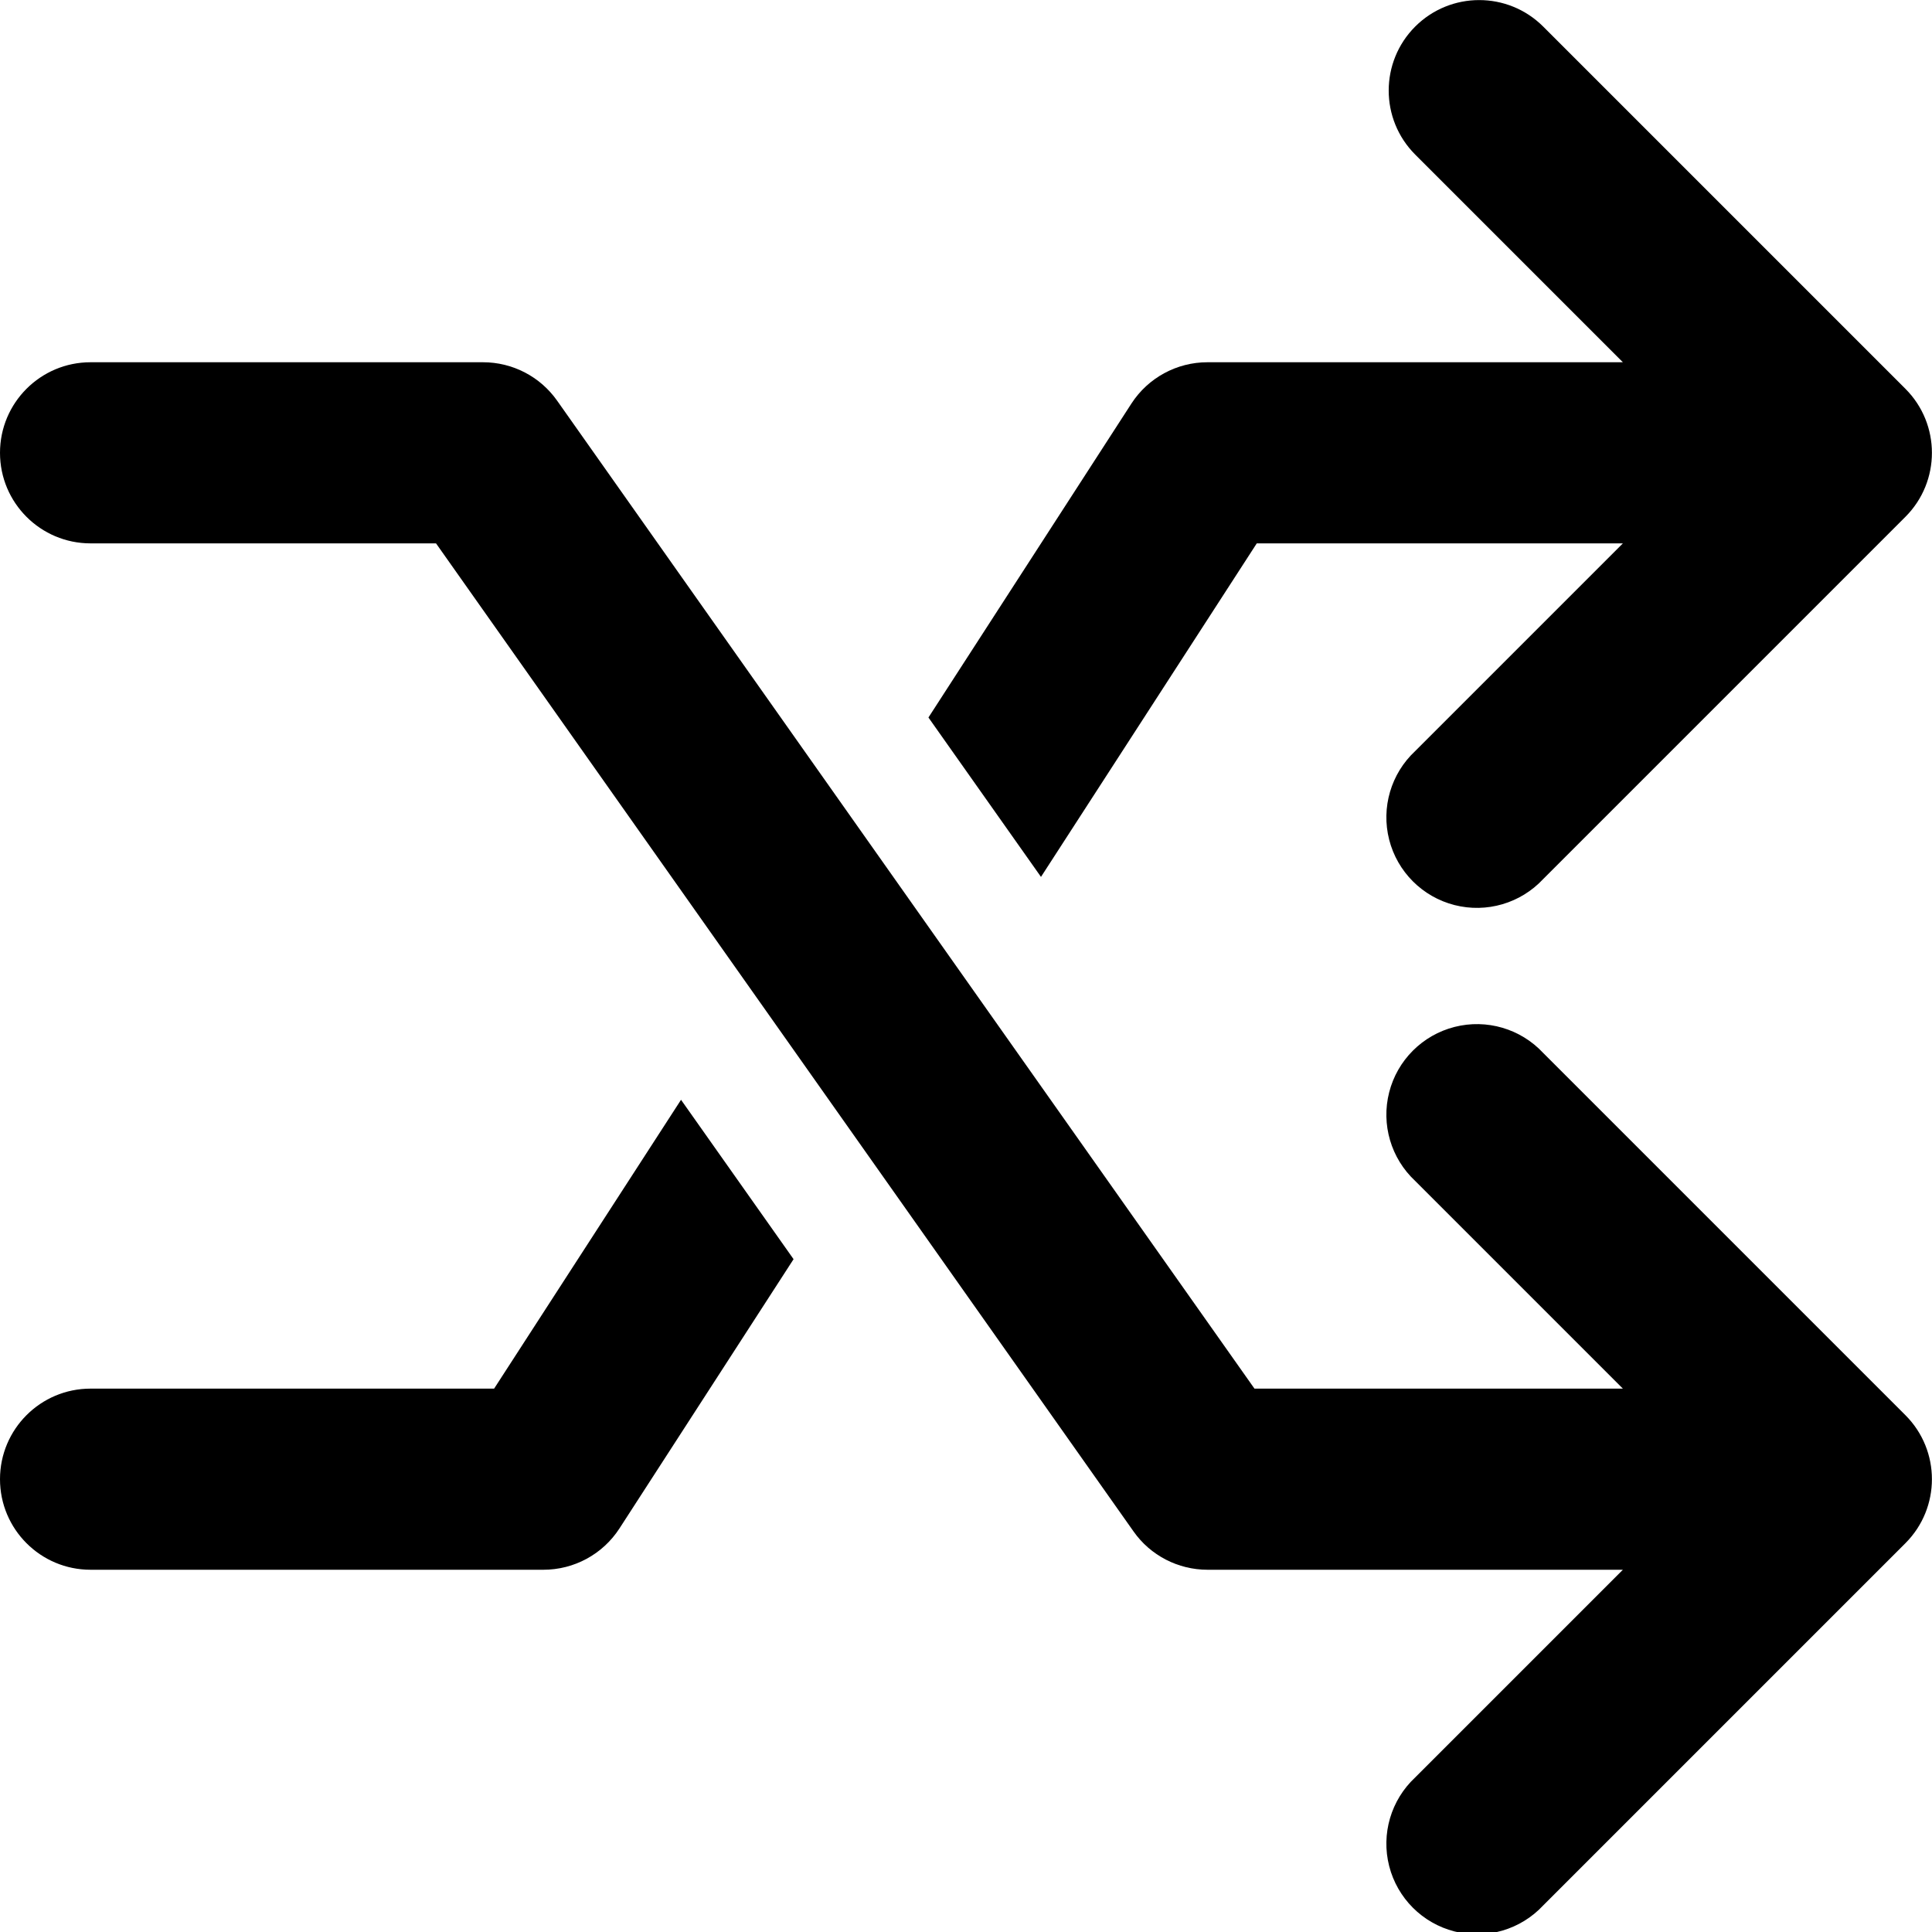
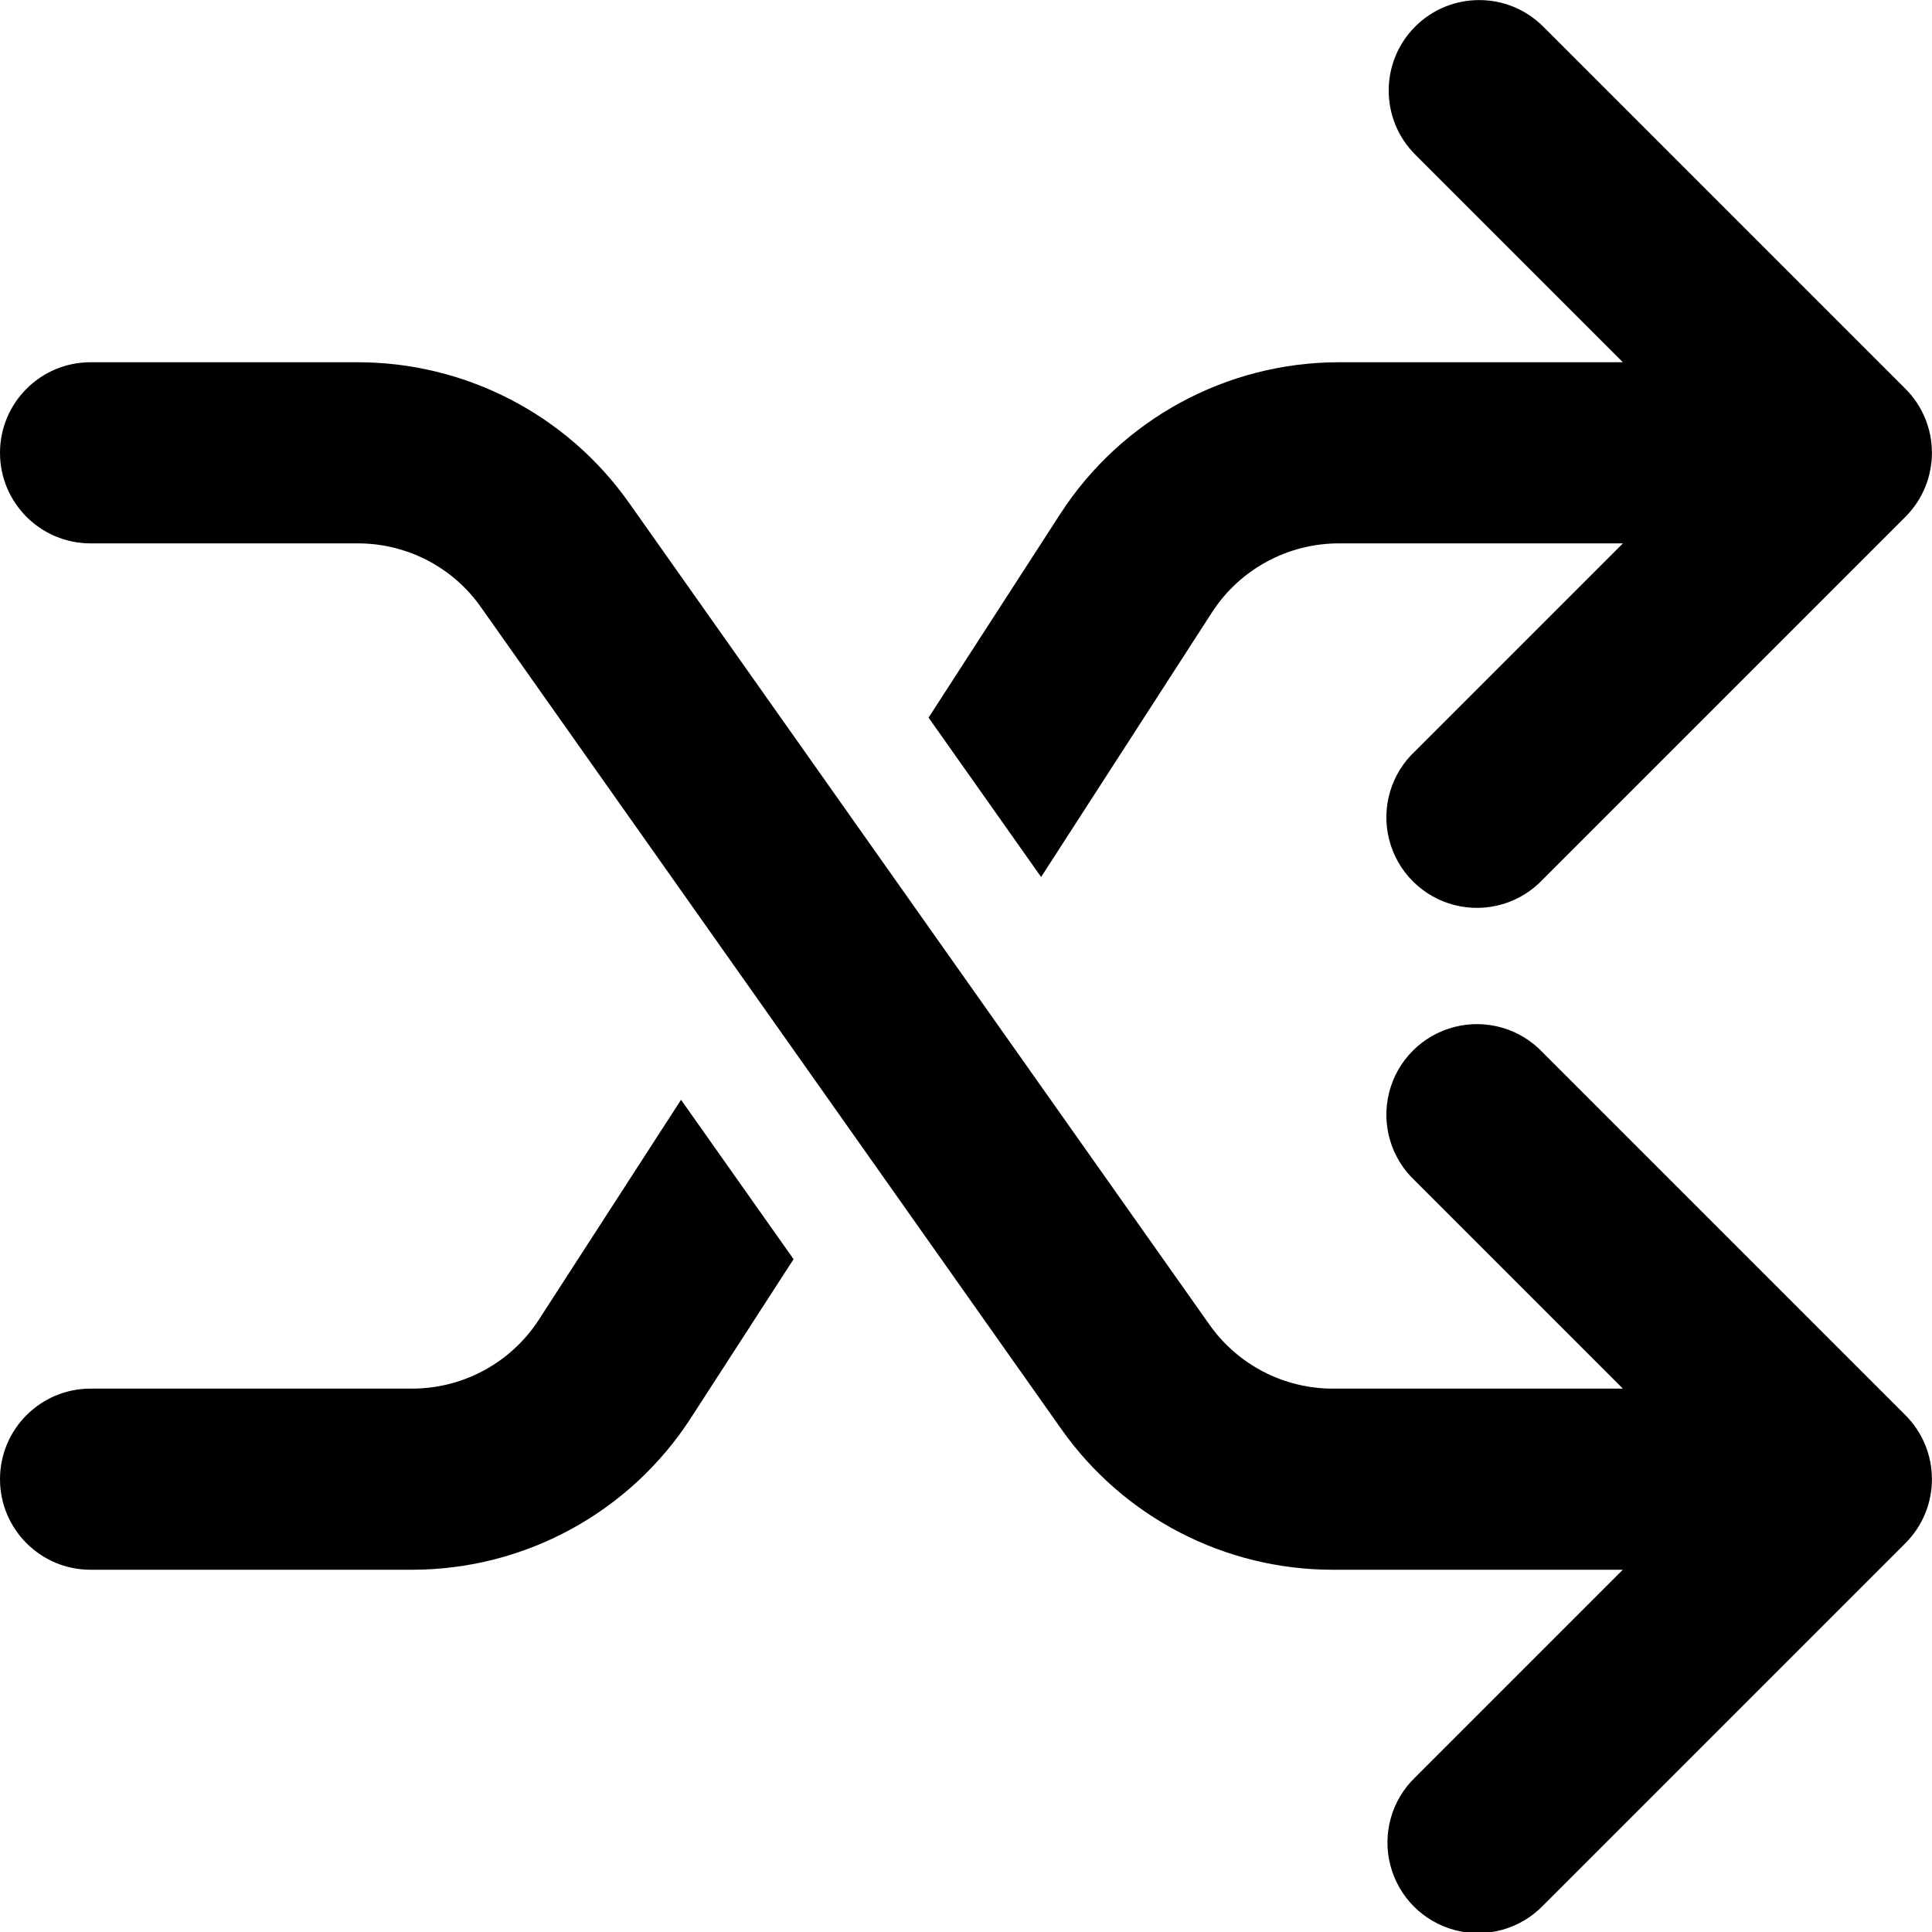
<svg xmlns="http://www.w3.org/2000/svg" fill="currentColor" class="ai" viewBox="0 0 16 16">
-   <path d="M11.72.22a.75.75 0 0 1 1.06 0l3 3a.75.75 0 0 1 0 1.06l-3 3a.75.75 0 1 1-1.06-1.06l1.72-1.72h-3.032L8.621 7.262l-.932-1.32 1.681-2.6A.75.75 0 0 1 10 3h3.44l-1.72-1.72a.75.75 0 0 1 0-1.06M5.64 9.108l.932 1.32-1.442 2.23A.75.75 0 0 1 4.5 13H.75a.75.75 0 0 1 0-1.5h3.342z" />
-   <path d="M.75 3a.75.75 0 0 0 0 1.5h2.861l5.776 8.182c.14.2.37.318.613.318h3.44l-1.72 1.72a.75.75 0 1 0 1.06 1.06l3-3a.75.75 0 0 0 0-1.06l-3-3a.75.75 0 1 0-1.06 1.06l1.72 1.72h-3.051L4.613 3.317A.75.75 0 0 0 4 3z" />
+   <path d="M11.72.22a.75.75 0 0 1 1.06 0l3 3a.75.75 0 0 1 0 1.06l-3 3a.75.75 0 1 1-1.06-1.06l1.72-1.72h-2.352c-.424 0-.82.215-1.05.57L8.622 7.263l-.932-1.32 1.09-1.686A2.75 2.75 0 0 1 11.09 3h2.35l-1.72-1.72a.75.75 0 0 1 0-1.06M5.64 9.108l.932 1.32-.851 1.316A2.75 2.75 0 0 1 3.412 13H.75a.75.75 0 0 1 0-1.5h2.662c.424 0 .82-.215 1.05-.57z" />
+   <path d="M.75 3a.75.75 0 0 0 0 1.5h2.214c.406 0 .787.197 1.02.53l4.806 6.806A2.75 2.75 0 0 0 11.036 13h2.403l-1.72 1.72a.75.75 0 1 0 1.061 1.06l3-3a.75.75 0 0 0 0-1.06l-3-3a.75.75 0 1 0-1.06 1.06l1.72 1.72h-2.404a1.25 1.25 0 0 1-1.02-.53L5.21 4.165A2.75 2.75 0 0 0 2.964 3z" />
</svg>
